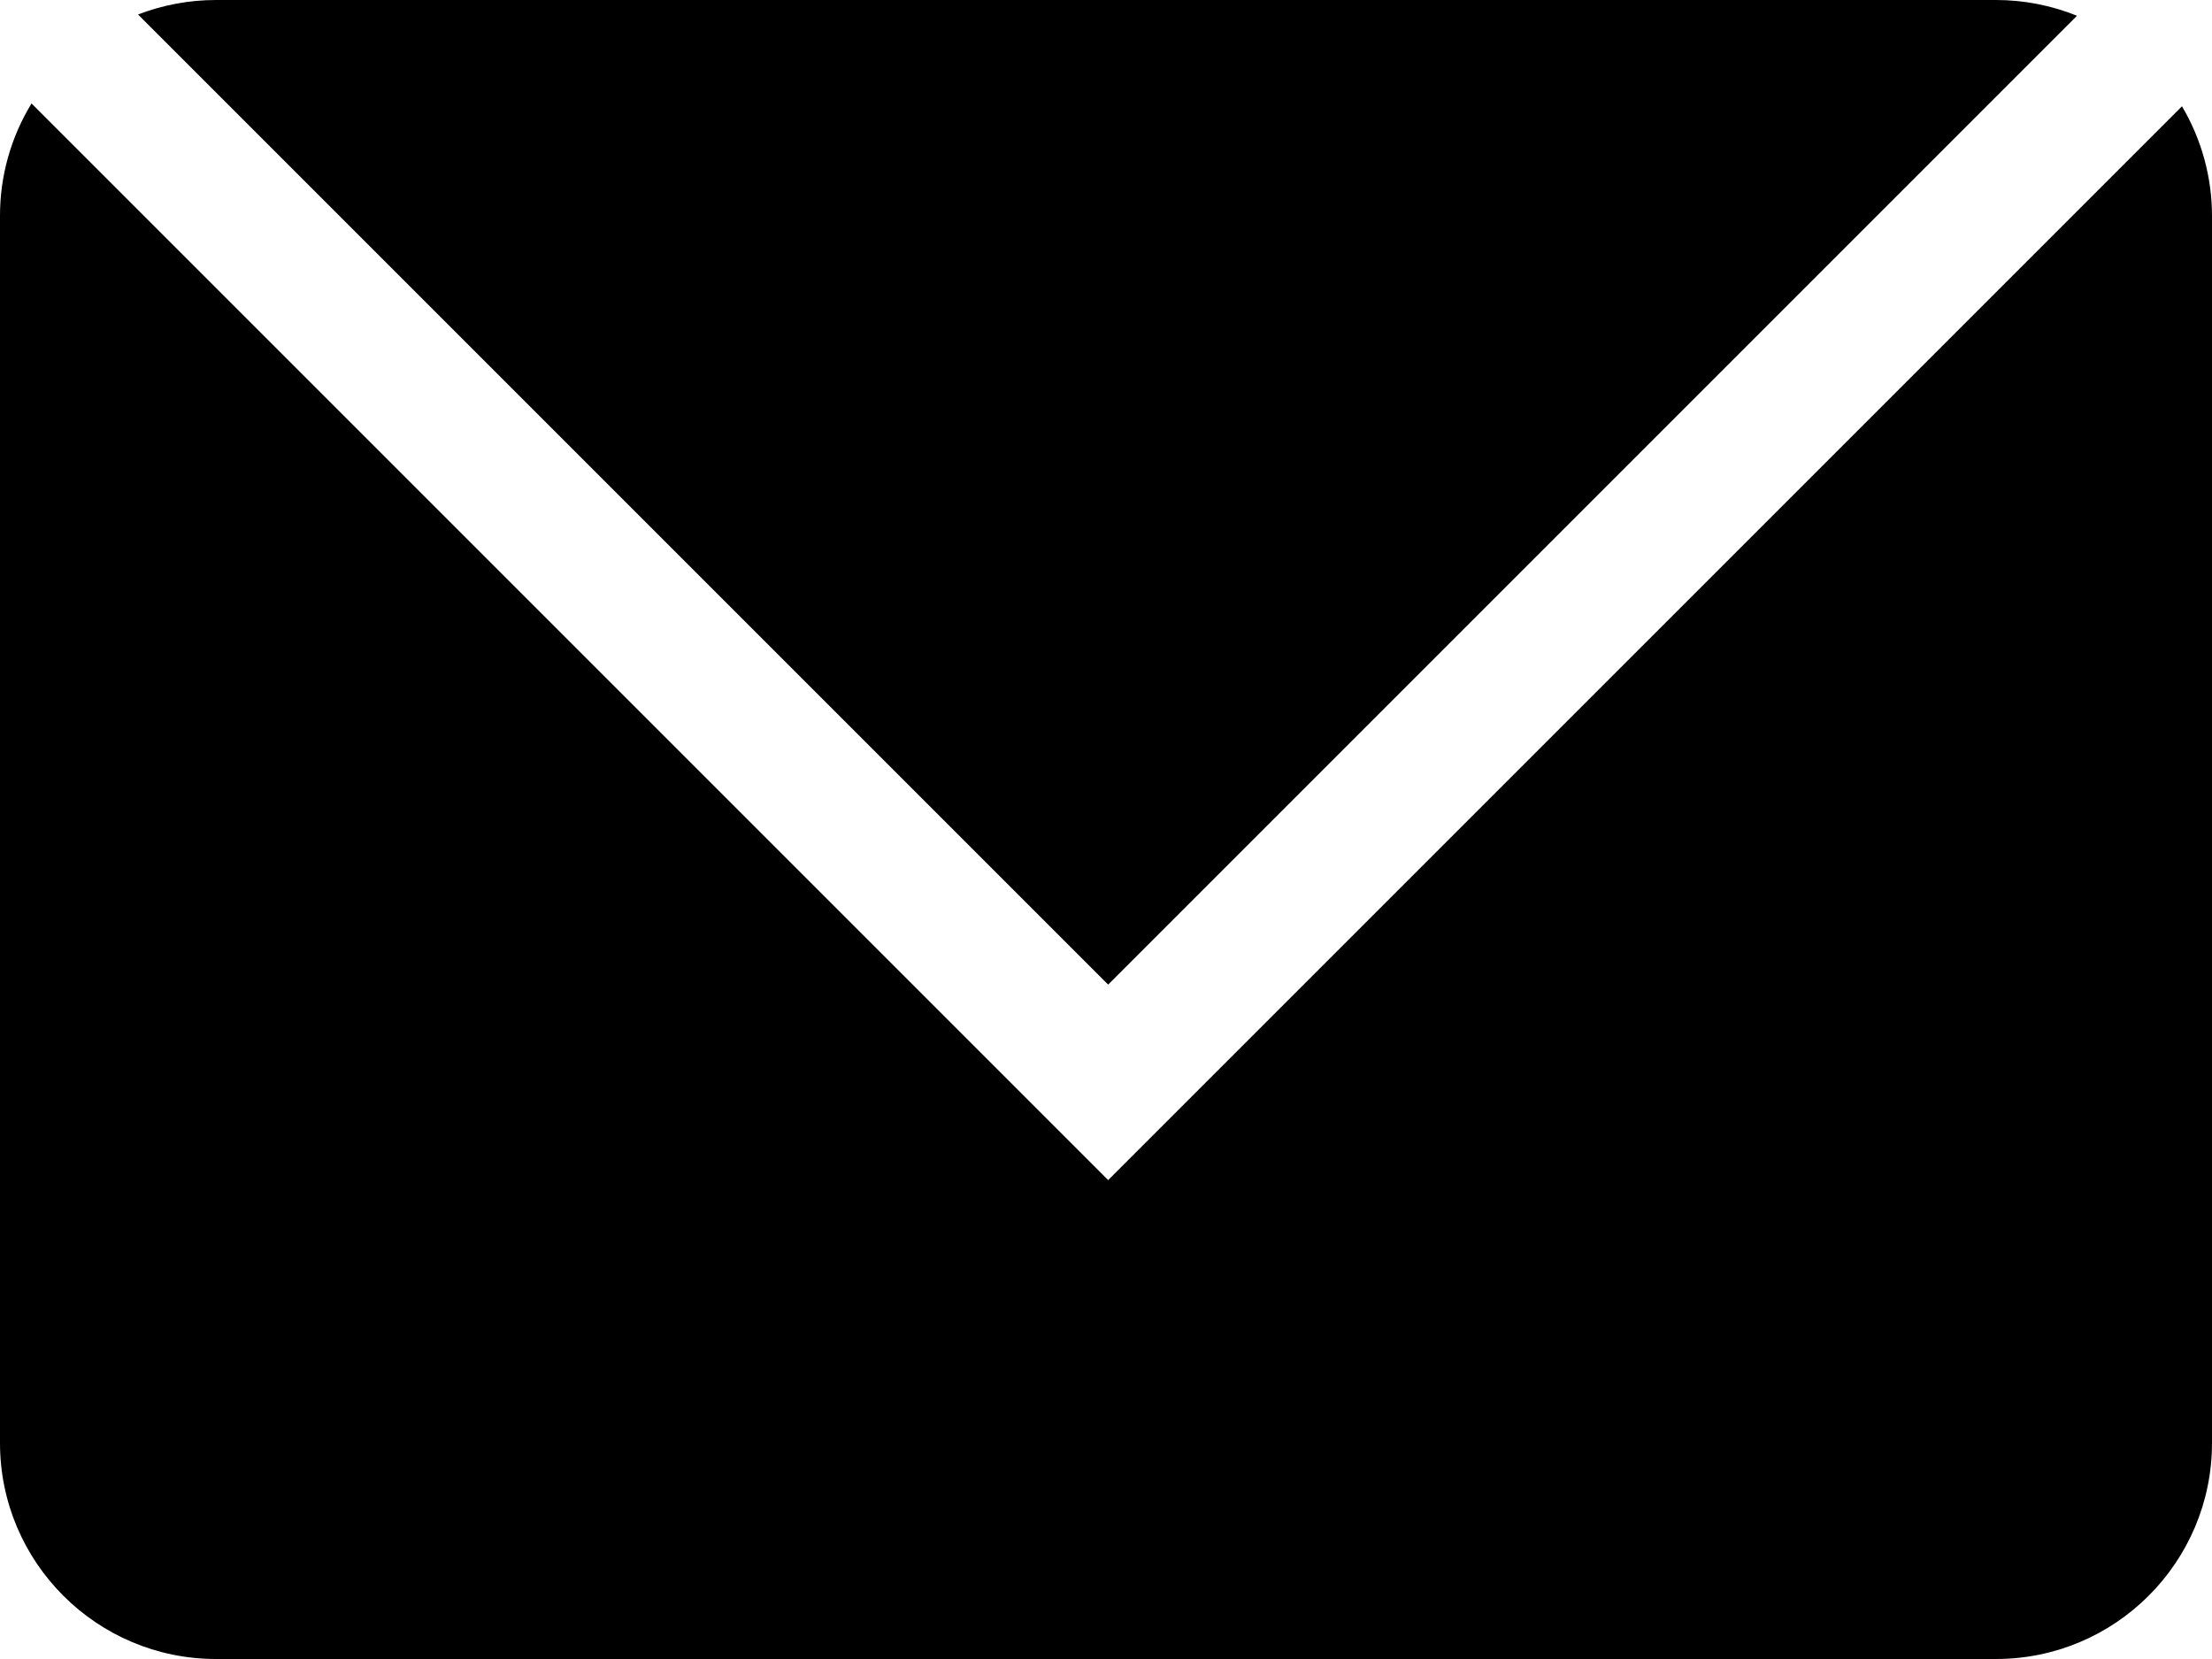
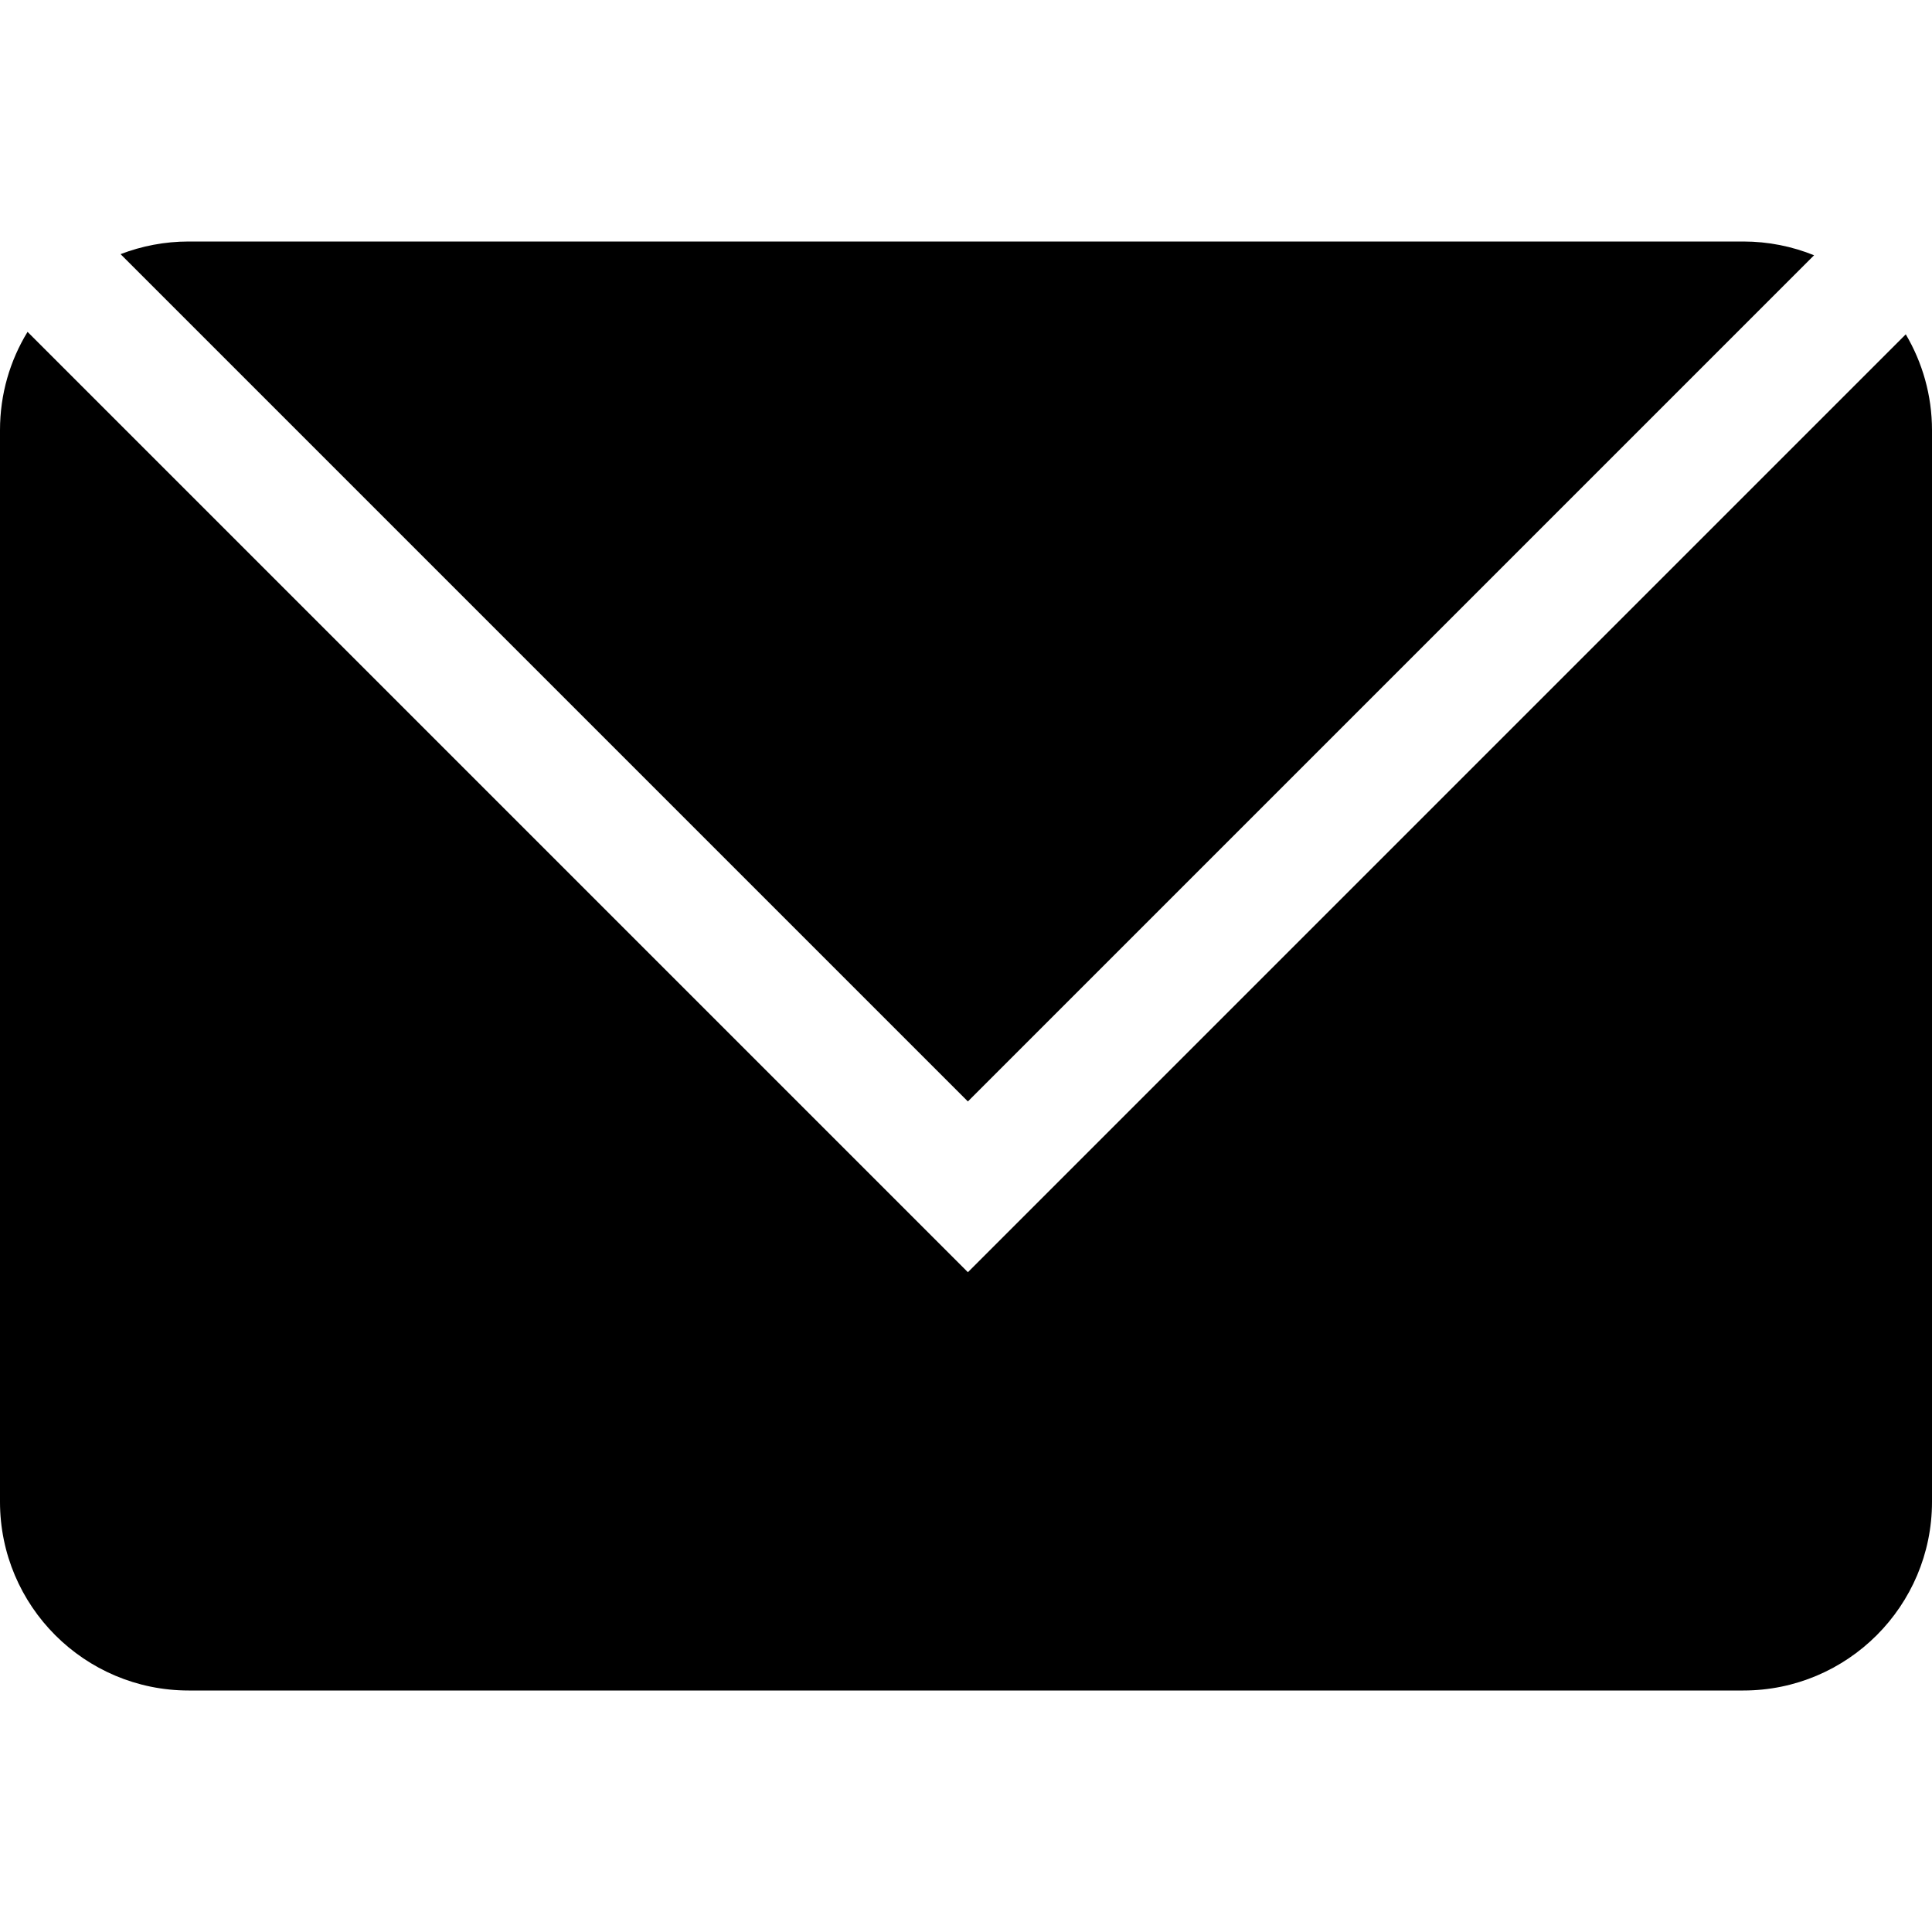
- <svg xmlns="http://www.w3.org/2000/svg" width="128" height="96">
-   <g>
-     <path d="M64.125 56.975L120.188.912A12.476 12.476 0 0 0 115.5 0h-103c-1.588 0-3.113.3-4.513.838l56.138 56.137z" />
-     <path d="M64.125 68.287l-62.3-62.3A12.42 12.42 0 0 0 0 12.5v71C0 90.4 5.6 96 12.5 96h103c6.9 0 12.5-5.6 12.5-12.5v-71a12.47 12.47 0 0 0-1.737-6.35L64.125 68.287z" />
-   </g>
+ <svg xmlns="http://www.w3.org/2000/svg" t="1503994210967" class="icon" style="" viewBox="0 0 1024 1024" version="1.1" p-id="9120" width="64" height="64">
+   <defs>
+     <style type="text/css" />
+   </defs>
+   <path d="M513 583.8l448.5-448.5c-11.6-4.7-24.3-7.3-37.5-7.3L100 128c-12.7 0-24.9 2.4-36.1 6.7L513 583.8z" p-id="9121" />
+   <path d="M513 674.3 14.6 175.9C5.3 191.1 0 208.9 0 228l0 568c0 55.2 44.8 100 100 100l824 0c55.2 0 100-44.8 100-100l0-568c0-18.5-5.1-35.9-13.9-50.8L513 674.3z" p-id="9122" />
</svg>
